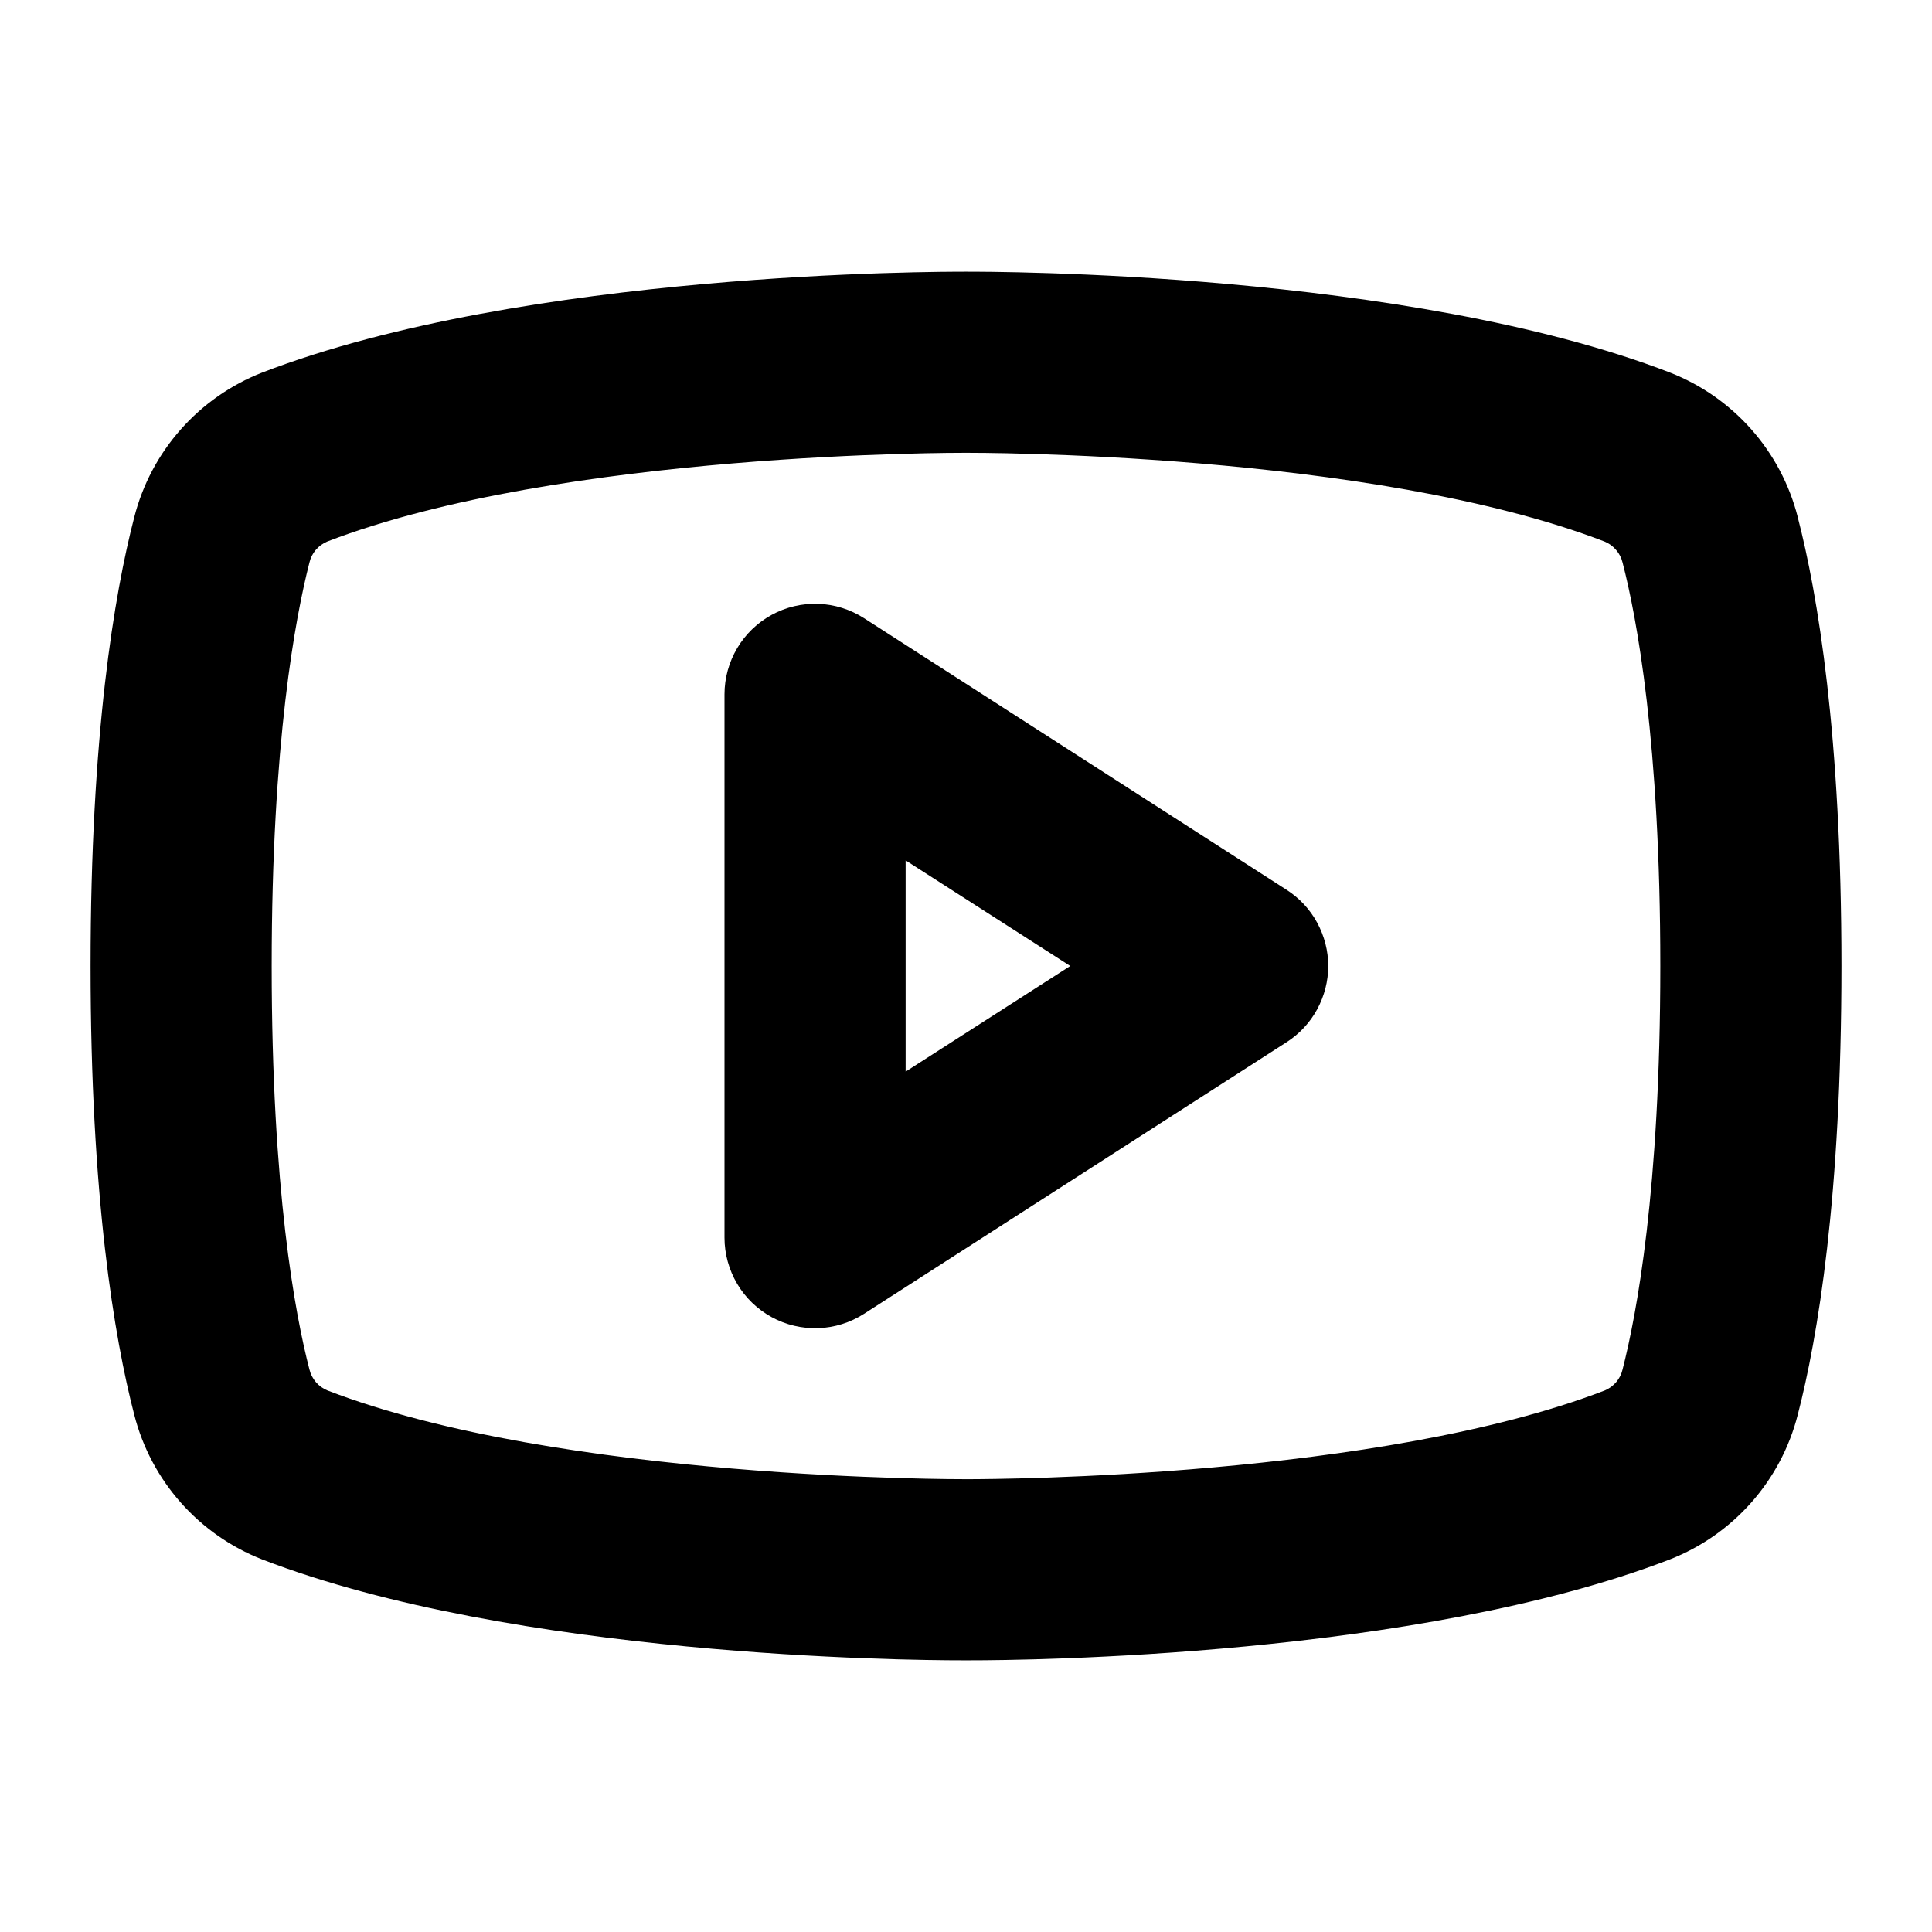
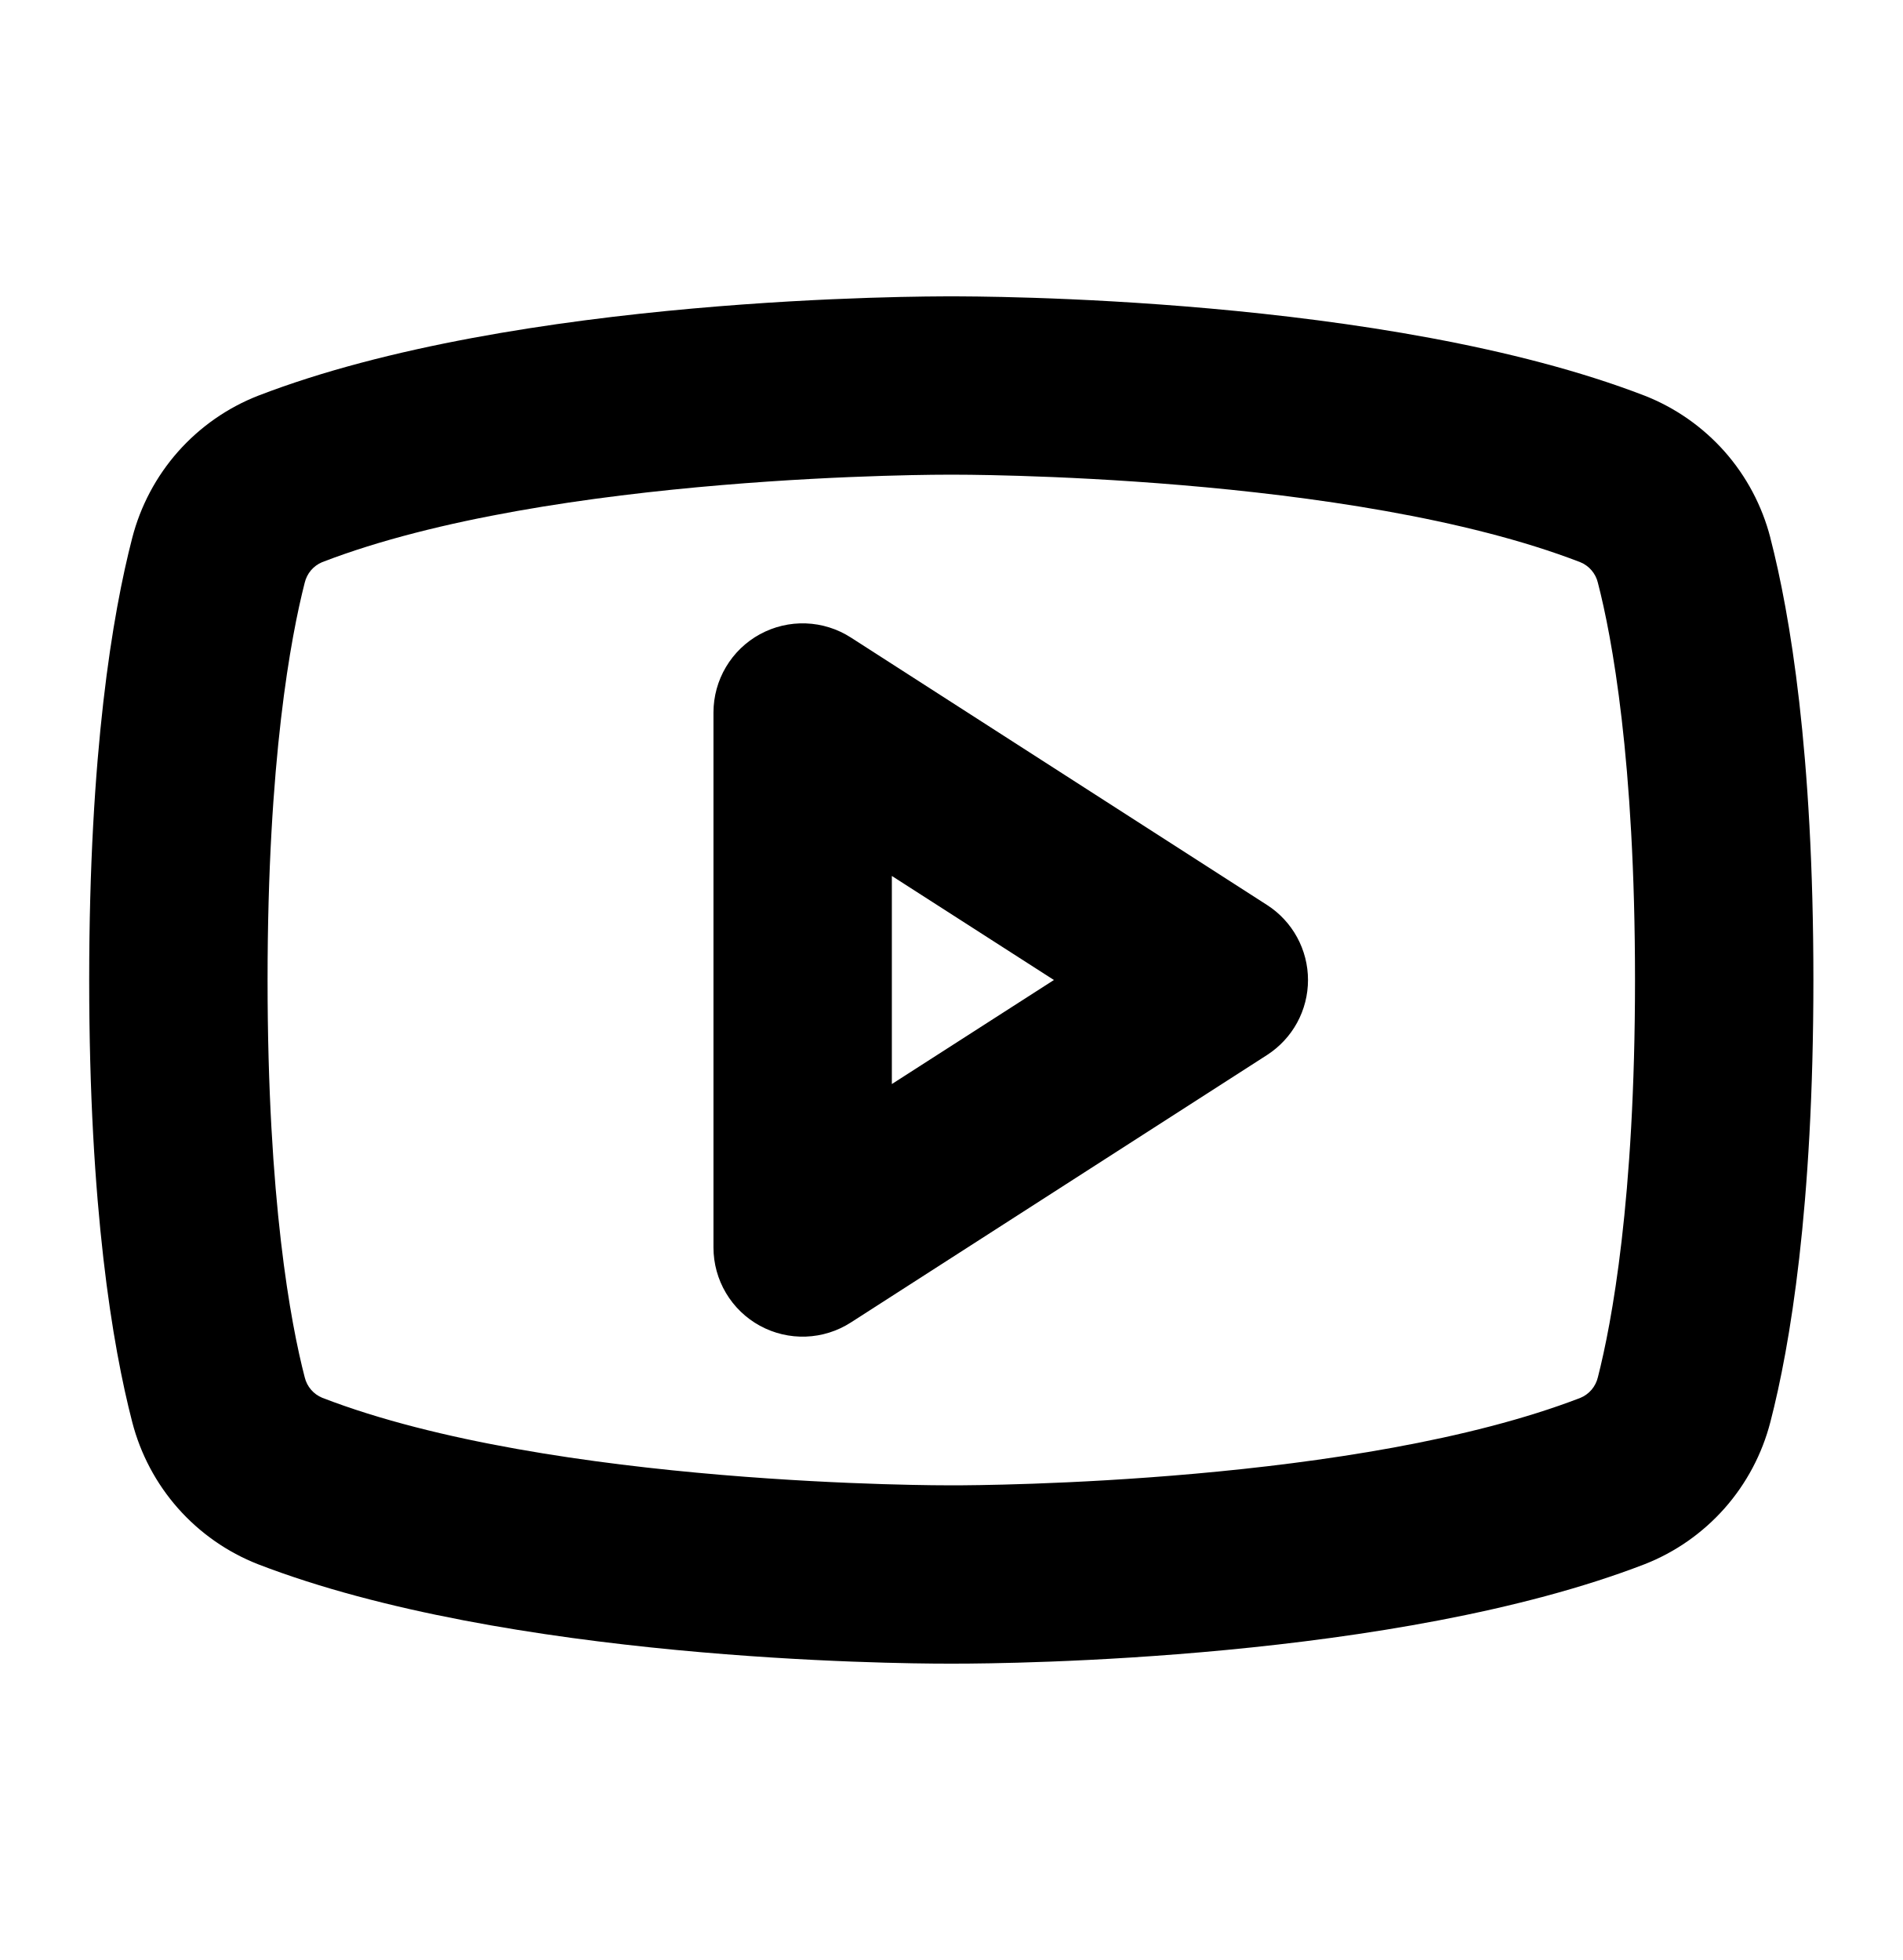
- <svg xmlns="http://www.w3.org/2000/svg" width="24" height="24" viewBox="0 0 24 24" fill="currentColor">
-   <path d="M15.983 11.054L10.733 7.679C10.563 7.57 10.367 7.508 10.165 7.501C9.964 7.494 9.763 7.541 9.586 7.638C9.409 7.735 9.261 7.877 9.158 8.051C9.055 8.225 9 8.423 9 8.625V15.375C9 15.577 9.055 15.775 9.158 15.949C9.261 16.123 9.409 16.265 9.586 16.362C9.763 16.459 9.964 16.506 10.165 16.499C10.367 16.492 10.563 16.43 10.733 16.321L15.983 12.946C16.142 12.844 16.272 12.704 16.362 12.539C16.452 12.373 16.5 12.188 16.5 12C16.5 11.812 16.452 11.627 16.362 11.461C16.272 11.296 16.142 11.156 15.983 11.054ZM11.25 13.312V10.688L13.295 12L11.25 13.312ZM22.332 6.422C22.229 6.018 22.031 5.645 21.755 5.333C21.479 5.021 21.133 4.78 20.745 4.628C17.475 3.367 12.308 3.375 12 3.375C11.692 3.375 6.525 3.367 3.255 4.629C2.867 4.781 2.521 5.023 2.245 5.335C1.969 5.647 1.771 6.02 1.668 6.424C1.42 7.38 1.125 9.124 1.125 12C1.125 14.876 1.42 16.62 1.668 17.576C1.771 17.98 1.969 18.353 2.245 18.665C2.521 18.977 2.867 19.219 3.255 19.371C6.395 20.583 11.284 20.625 11.941 20.625H12.059C12.715 20.625 17.605 20.583 20.745 19.371C21.133 19.219 21.479 18.977 21.755 18.665C22.031 18.353 22.229 17.98 22.332 17.576C22.58 16.62 22.875 14.876 22.875 12C22.875 9.124 22.58 7.38 22.332 6.424V6.422ZM20.156 17.012C20.143 17.069 20.116 17.123 20.078 17.168C20.04 17.213 19.991 17.249 19.937 17.272C17.136 18.352 12.4 18.375 12.03 18.375H11.993C11.944 18.375 6.965 18.391 4.066 17.272C4.011 17.249 3.962 17.214 3.924 17.169C3.885 17.123 3.858 17.07 3.844 17.012C3.667 16.333 3.375 14.779 3.375 12C3.375 9.221 3.67 7.667 3.844 6.988C3.857 6.931 3.884 6.877 3.922 6.832C3.96 6.787 4.009 6.751 4.063 6.728C6.965 5.609 11.943 5.625 11.992 5.625H12.007C12.057 5.625 17.035 5.609 19.934 6.728C19.989 6.751 20.038 6.786 20.076 6.832C20.115 6.877 20.142 6.93 20.156 6.988C20.332 7.667 20.625 9.221 20.625 12C20.625 14.779 20.33 16.333 20.156 17.012Z" />
+ <svg xmlns="http://www.w3.org/2000/svg" width="33" height="34" viewBox="0 0 33 34" fill="currentColor">
+   <path d="M21.977 15.699L14.758 11.059C14.525 10.909 14.255 10.824 13.977 10.814C13.7 10.804 13.425 10.869 13.181 11.002C12.937 11.135 12.734 11.331 12.592 11.57C12.45 11.809 12.375 12.082 12.375 12.359V21.641C12.375 21.918 12.45 22.191 12.592 22.43C12.734 22.669 12.937 22.865 13.181 22.998C13.425 23.131 13.7 23.196 13.977 23.186C14.255 23.176 14.525 23.091 14.758 22.941L21.977 18.301C22.195 18.16 22.374 17.968 22.498 17.741C22.622 17.514 22.687 17.259 22.687 17C22.687 16.741 22.622 16.486 22.498 16.259C22.374 16.032 22.195 15.839 21.977 15.699ZM15.469 18.805V15.195L18.28 17L15.469 18.805ZM30.707 9.33C30.564 8.775 30.292 8.262 29.913 7.833C29.533 7.405 29.058 7.072 28.524 6.863C24.028 5.129 16.924 5.141 16.5 5.141C16.076 5.141 8.972 5.129 4.476 6.865C3.942 7.074 3.467 7.407 3.087 7.836C2.708 8.265 2.436 8.778 2.293 9.333C1.953 10.648 1.547 13.045 1.547 17C1.547 20.955 1.953 23.352 2.293 24.667C2.436 25.222 2.708 25.735 3.087 26.164C3.467 26.593 3.942 26.926 4.476 27.135C8.793 28.801 15.515 28.859 16.419 28.859H16.581C17.484 28.859 24.207 28.801 28.524 27.135C29.058 26.926 29.533 26.593 29.913 26.164C30.292 25.735 30.564 25.222 30.707 24.667C31.047 23.352 31.453 20.955 31.453 17C31.453 13.045 31.047 10.648 30.707 9.333V9.33ZM27.715 23.891C27.696 23.97 27.659 24.044 27.607 24.106C27.554 24.168 27.488 24.217 27.413 24.248C23.561 25.735 17.05 25.766 16.541 25.766H16.491C16.423 25.766 9.576 25.788 5.591 24.248C5.515 24.217 5.448 24.169 5.395 24.107C5.342 24.045 5.304 23.971 5.285 23.891C5.043 22.958 4.641 20.821 4.641 17C4.641 13.179 5.047 11.042 5.285 10.109C5.304 10.03 5.341 9.956 5.393 9.894C5.446 9.832 5.512 9.783 5.587 9.752C9.576 8.212 16.421 8.234 16.49 8.234H16.509C16.579 8.234 23.424 8.212 27.409 9.752C27.485 9.783 27.552 9.831 27.605 9.893C27.658 9.955 27.696 10.029 27.715 10.109C27.957 11.042 28.359 13.179 28.359 17C28.359 20.821 27.953 22.958 27.715 23.891Z" />
</svg>
